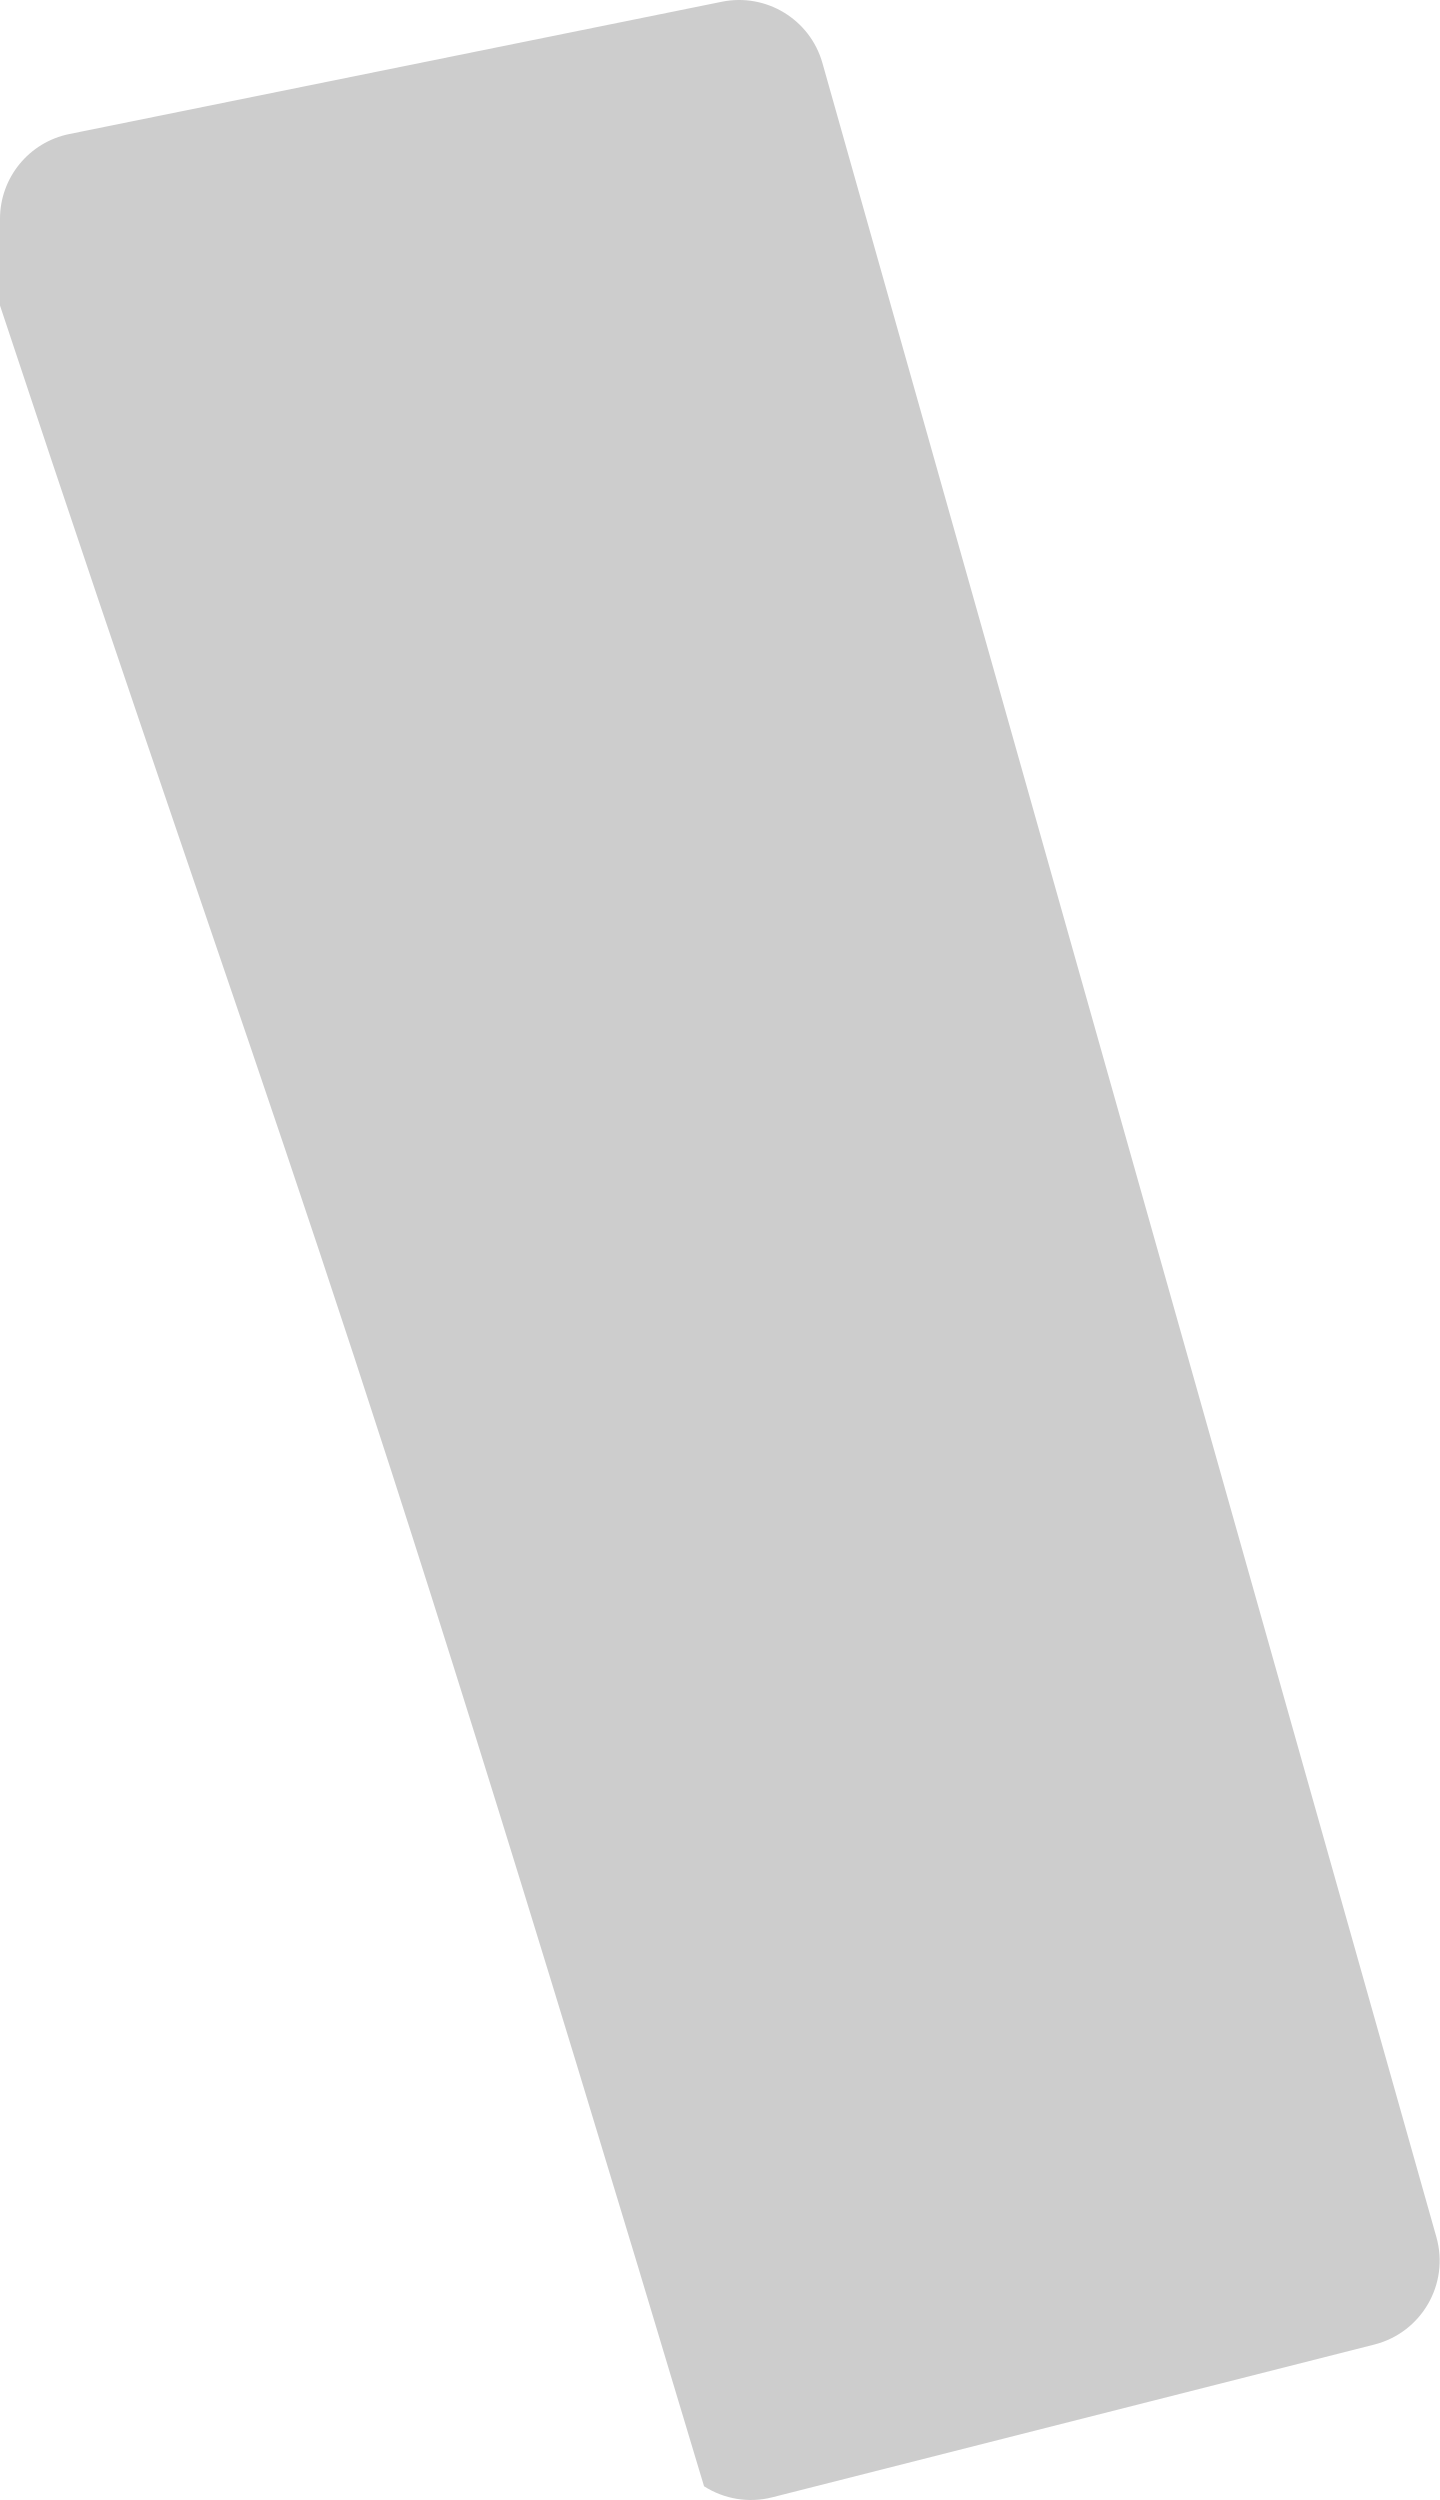
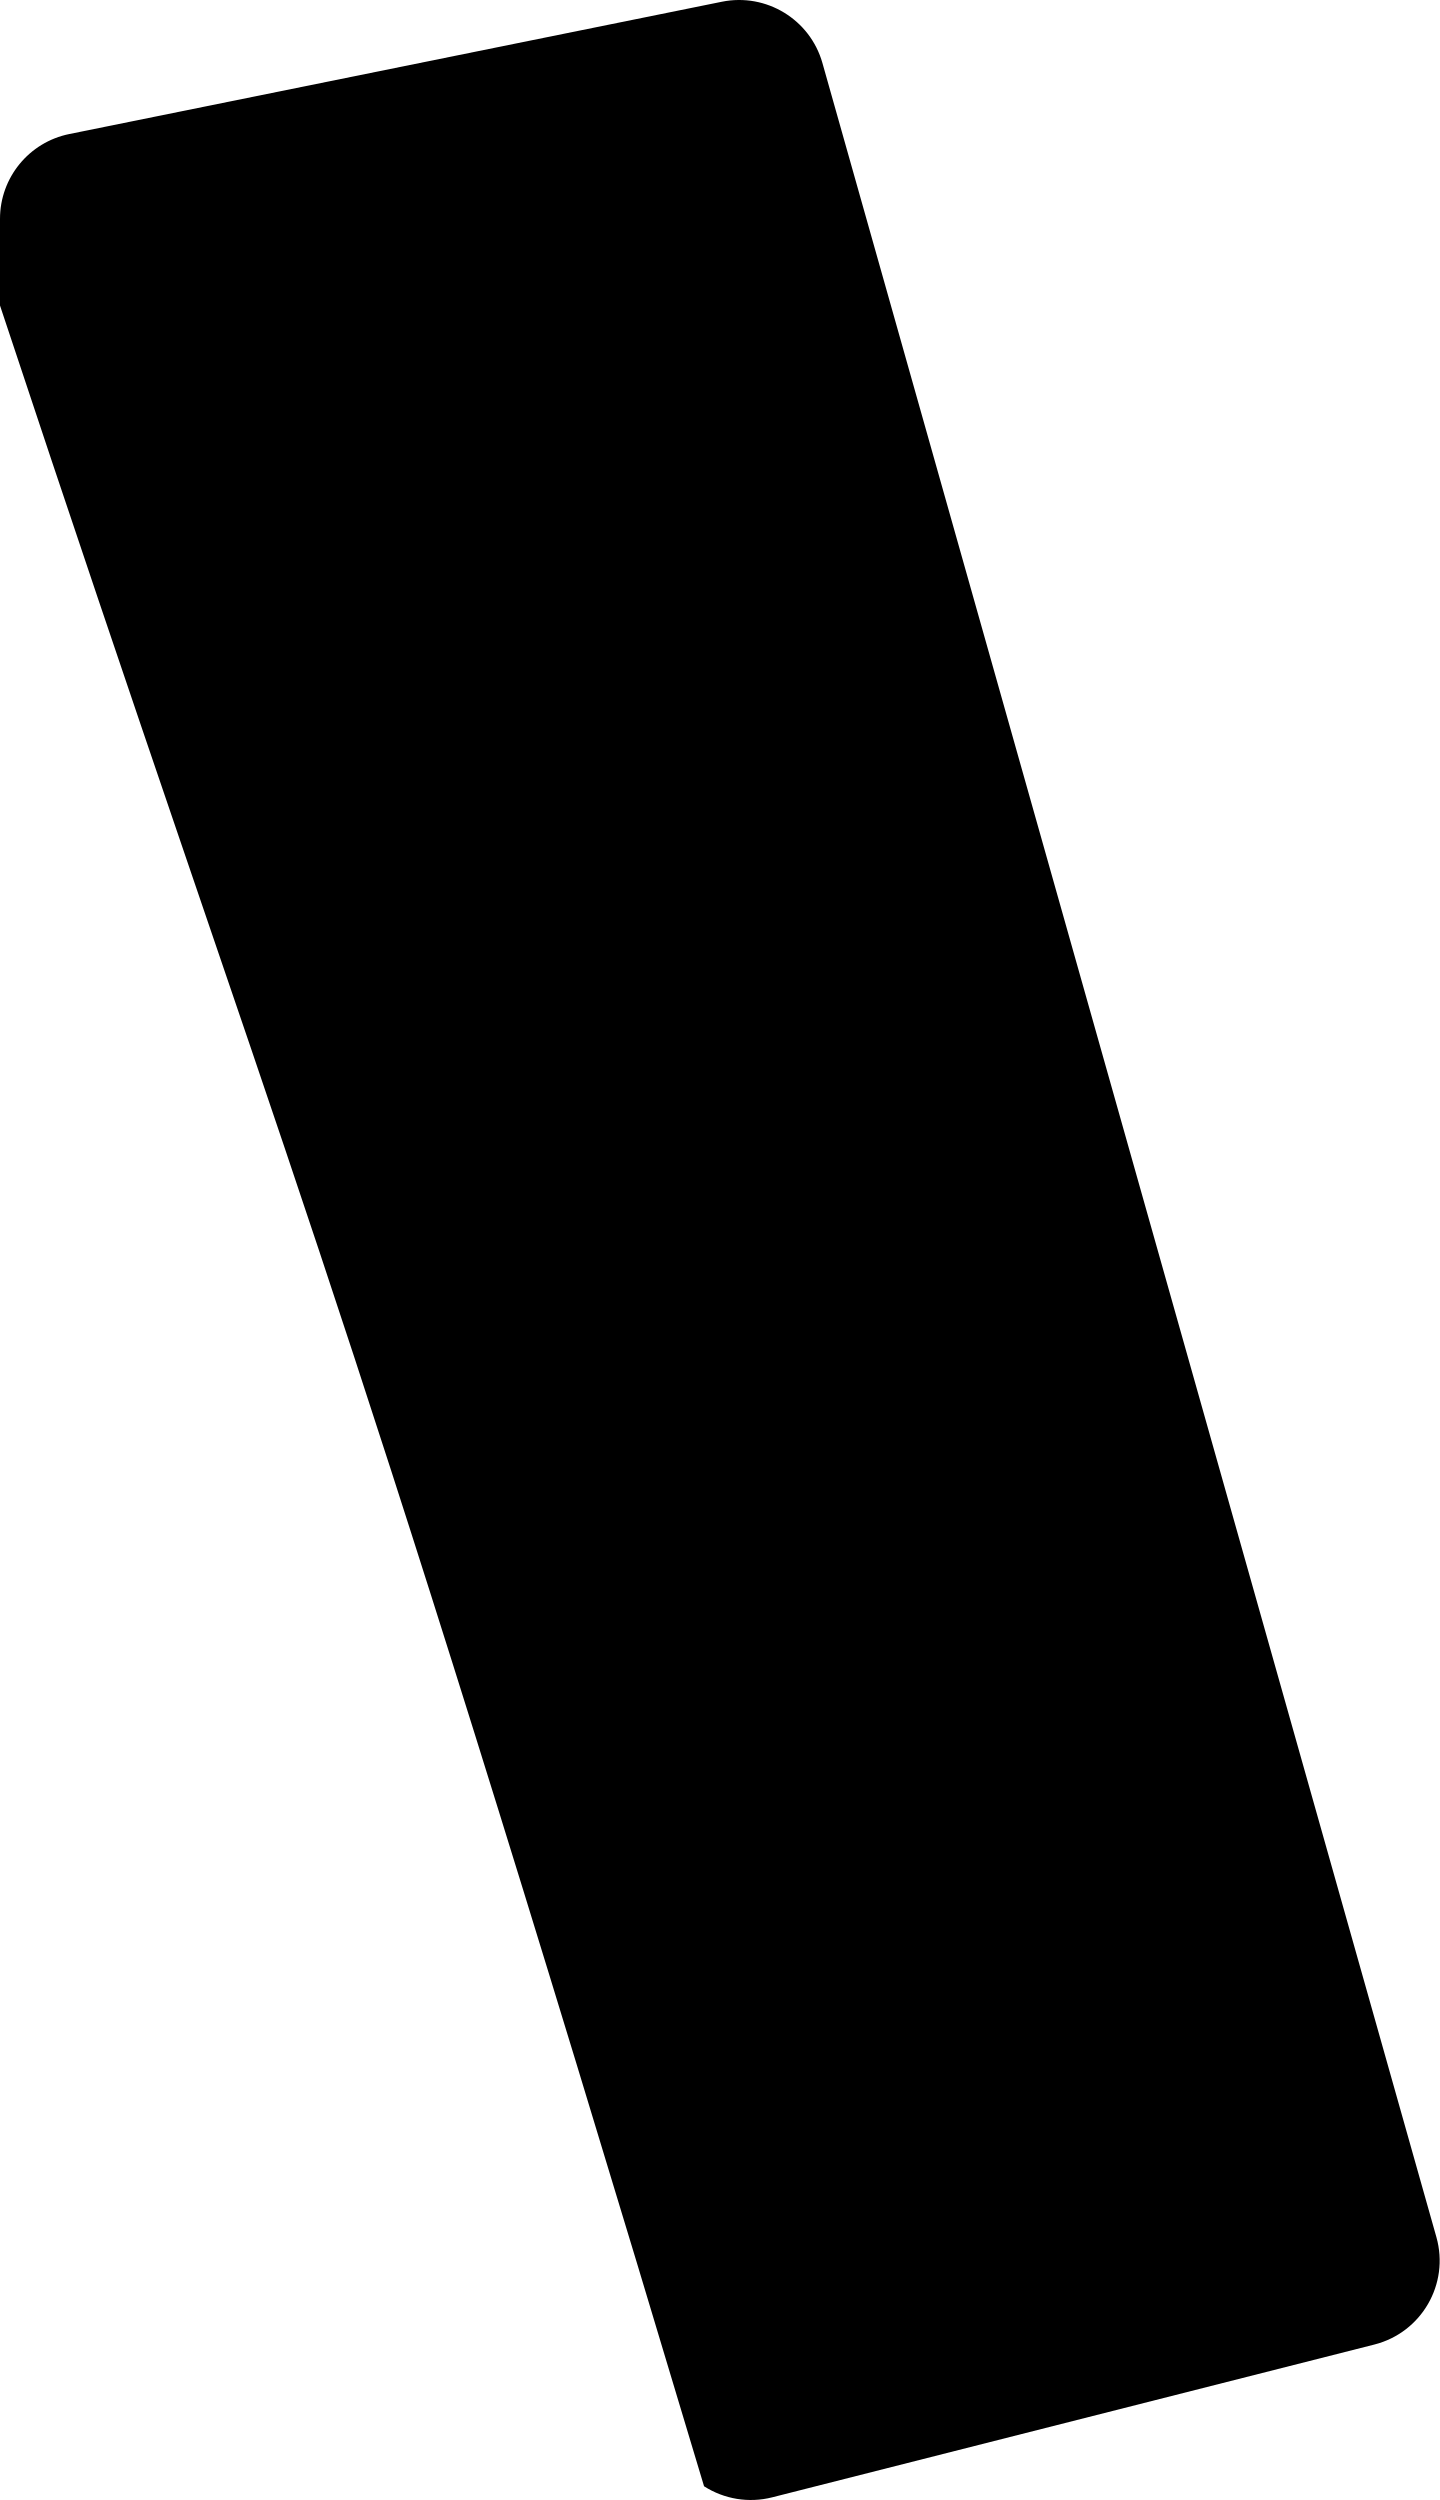
<svg xmlns="http://www.w3.org/2000/svg" preserveAspectRatio="none" overflow="visible" style="display: block;" width="66.535" height="115.539" viewBox="0 0 66.535 115.539" fill="none">
  <g id="å¤´ç®¡">
-     <path id="å¤´ç®¡_2" d="M33.364 0.08C35.415 -0.335 37.44 0.9 38.009 2.913L66.384 103.39C66.996 105.556 65.699 107.8 63.518 108.354L35.685 115.416C34.61 115.689 33.471 115.503 32.538 114.904C15 56.344 13.5 54.844 0 14.12V10.114C0 8.212 1.34 6.572 3.205 6.194L33.364 0.08Z" fill="#CDCDCD" />
+     <path id="å¤´ç®¡_2" d="M33.364 0.08C35.415 -0.335 37.44 0.9 38.009 2.913L66.384 103.39C66.996 105.556 65.699 107.8 63.518 108.354L35.685 115.416C34.61 115.689 33.471 115.503 32.538 114.904C15 56.344 13.5 54.844 0 14.12V10.114C0 8.212 1.34 6.572 3.205 6.194L33.364 0.08Z" fill="black" />
  </g>
</svg>
